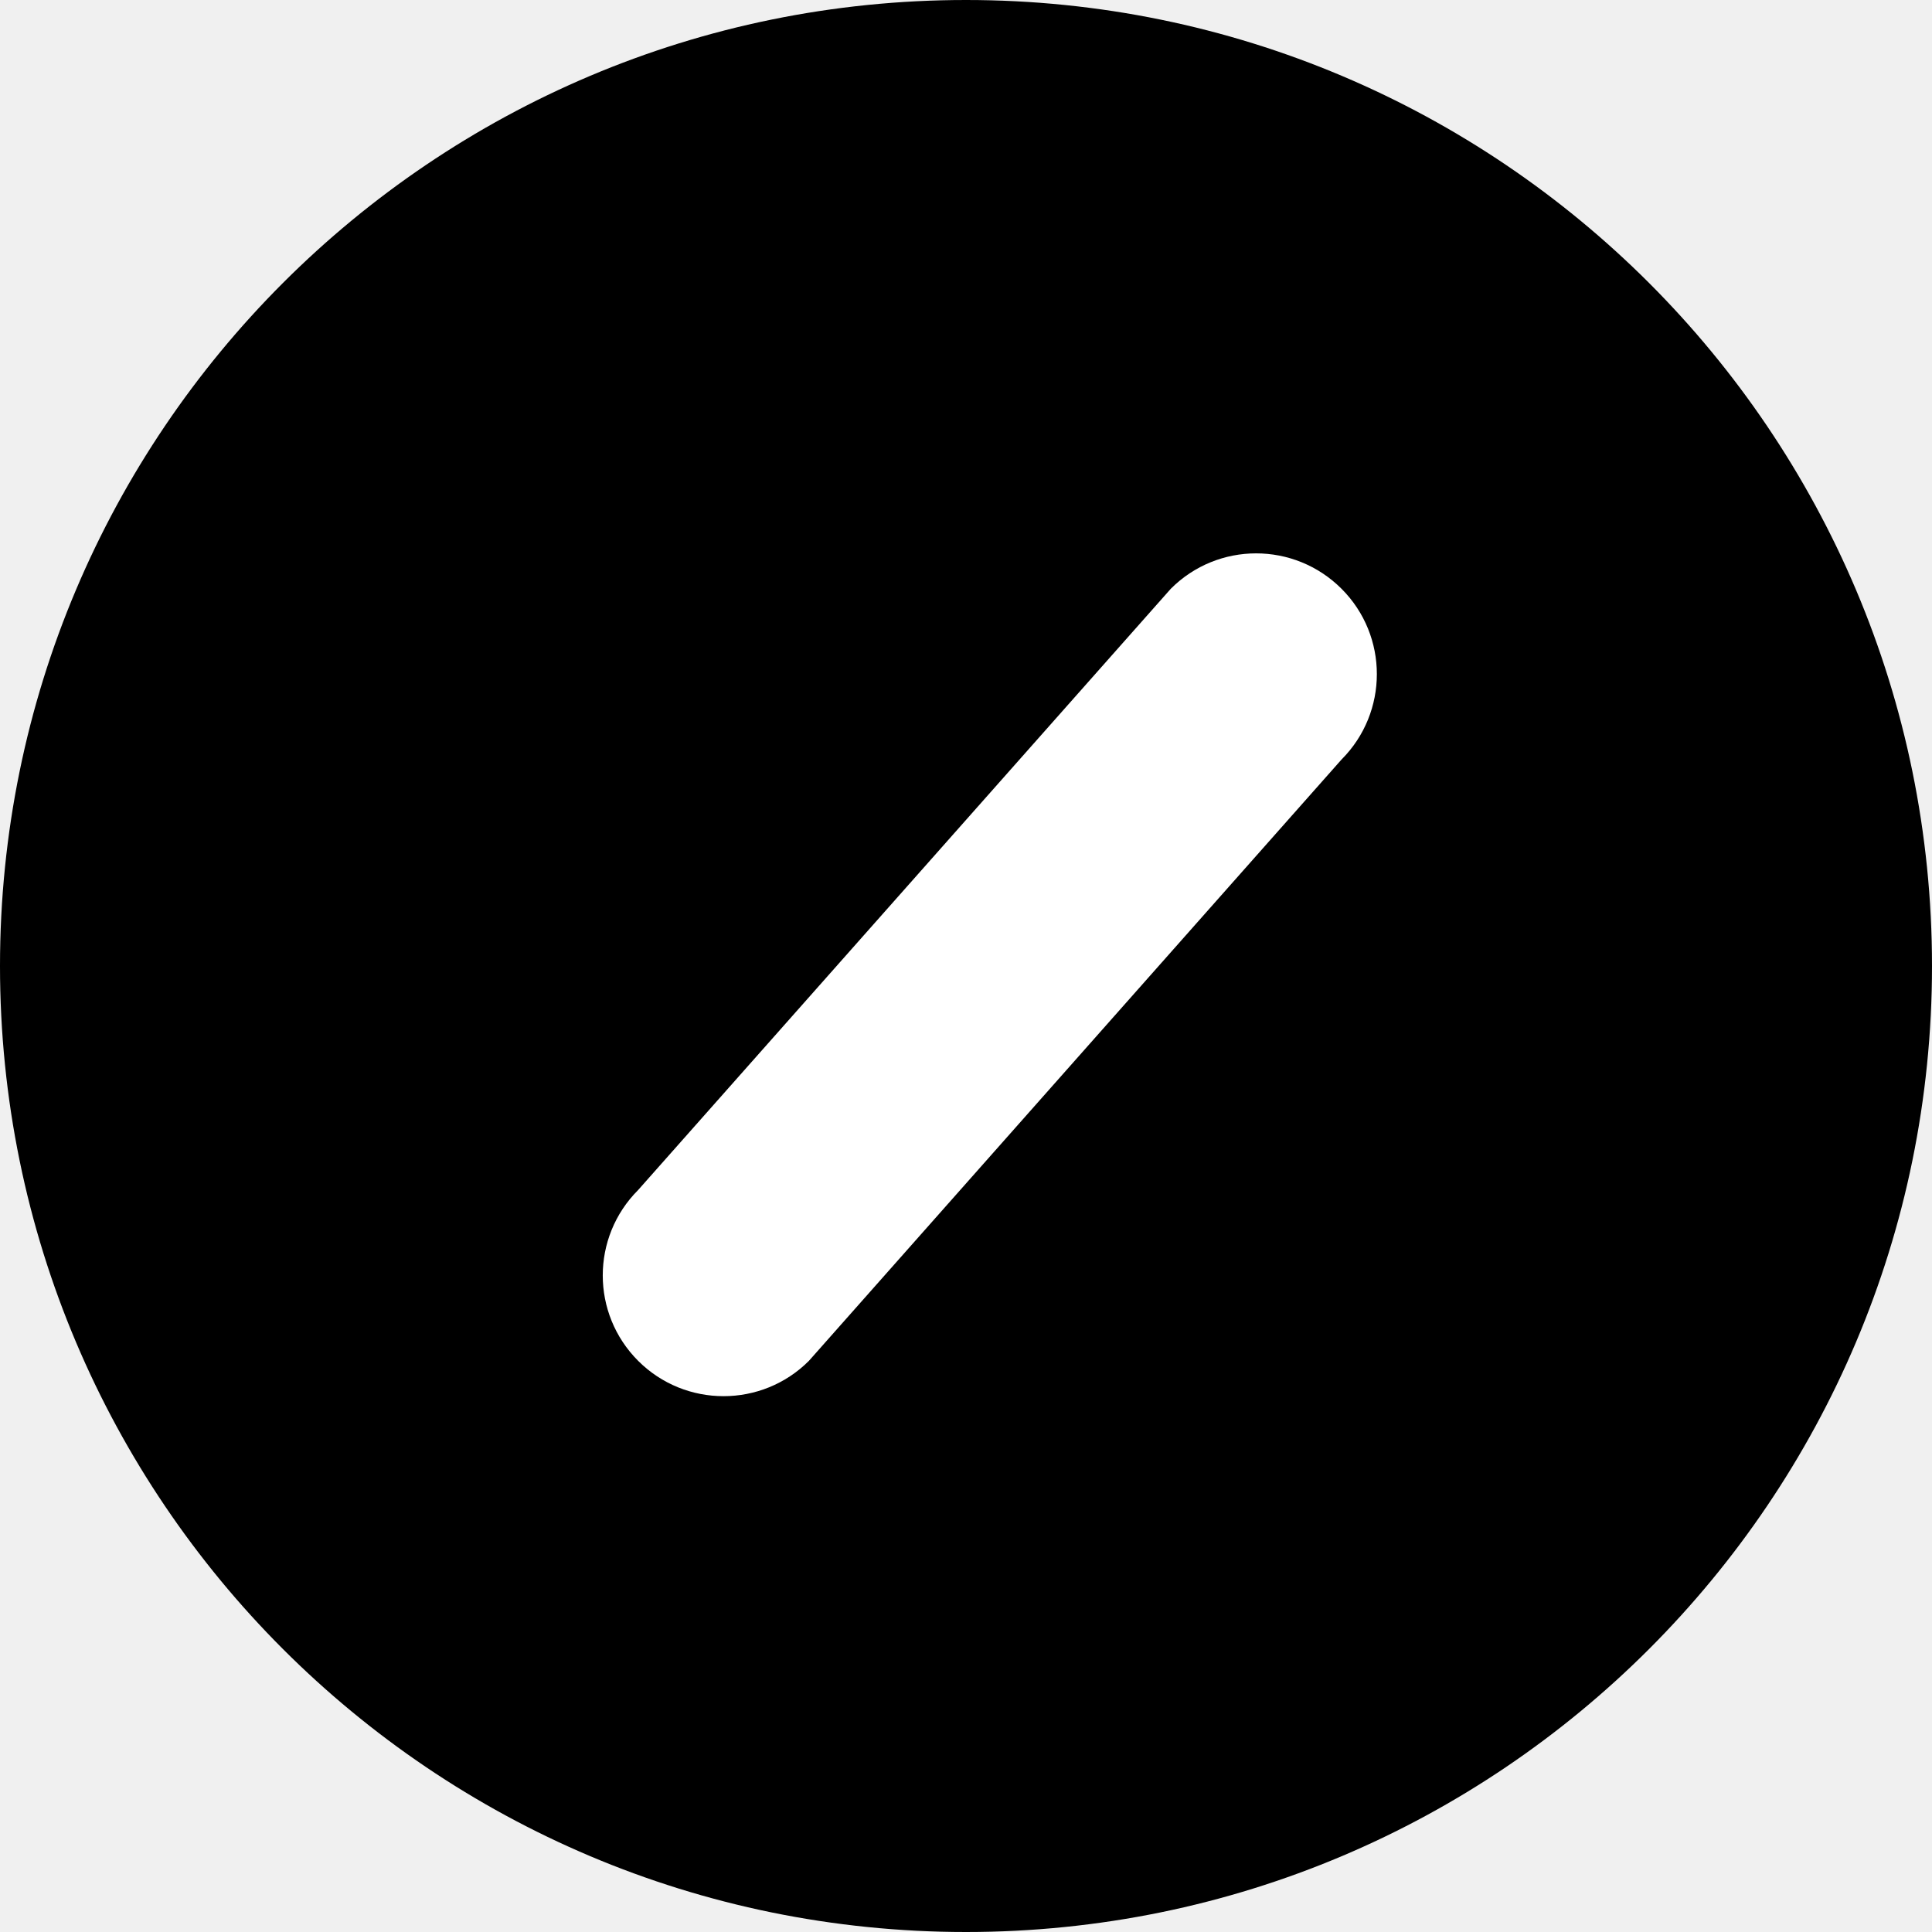
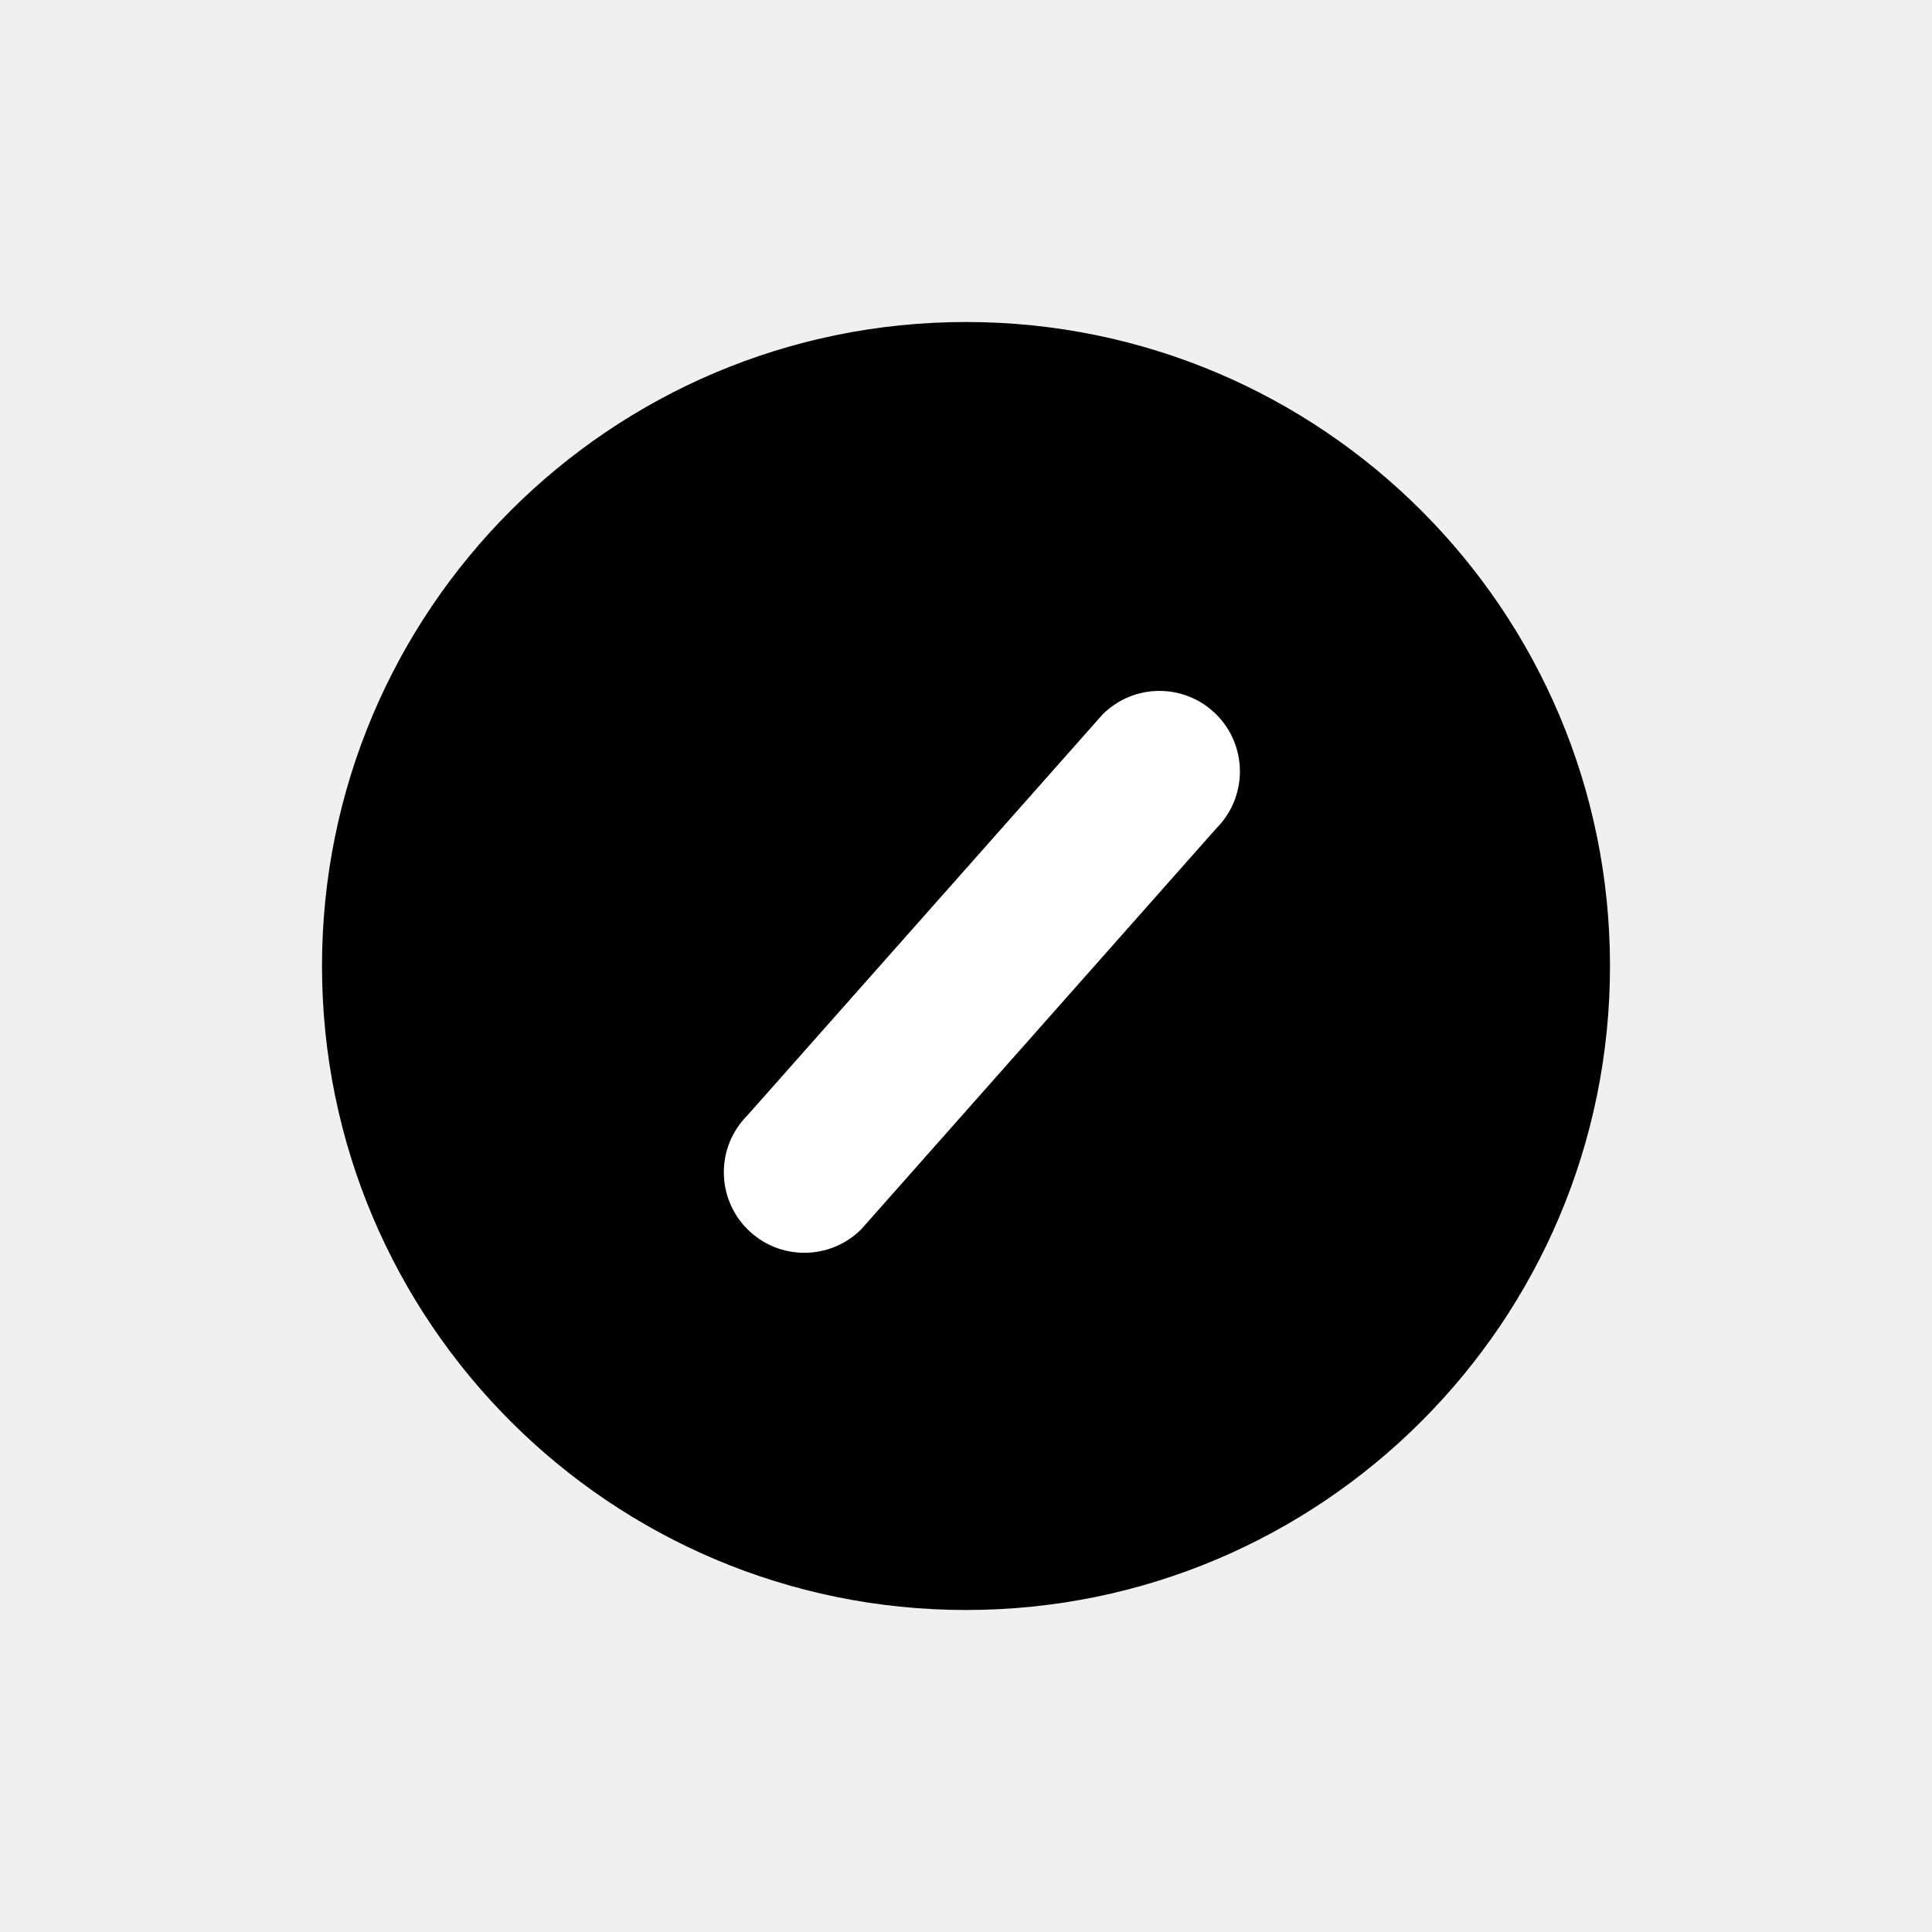
- <svg xmlns="http://www.w3.org/2000/svg" viewBox="0 0 16 16">
-   <path d="M8,16 C3.582,16 0,12.418 0,8 C0,3.582 3.582,0 8,0 C12.418,0 16,3.582 16,8 C16,12.418 12.418,16 8,16 Z" id="path-1" />
-   <path transform="translate(4, 4)" fill="white" d="M7.11,0.876 C6.719,0.485 6.086,0.485 5.696,0.876 L1.285,5.855 C0.894,6.246 0.894,6.879 1.285,7.27 C1.675,7.66 2.309,7.66 2.699,7.27 L7.11,2.29 C7.5,1.899 7.5,1.266 7.11,0.876 Z" id="path-3" />
+ <svg xmlns="http://www.w3.org/2000/svg" viewBox="0 0 24 24">
+   <path d="M12,20 C7.582,20 4,16.418 4,12 C4,7.582 7.582,4 12,4 C16.418,4 20,7.582 20,12 C20,16.418 16.418,20 12,20 Z" id="path-1" />
+   <path fill="white" d="M15.11,8.876 C14.719,8.485 14.086,8.485 13.696,8.876 L9.285,13.855 C8.894,14.246 8.894,14.879 9.285,15.27 C9.675,15.66 10.309,15.66 10.699,15.27 L15.11,10.29 C15.5,9.899 15.5,9.266 15.11,8.876 Z" id="path-3" />
</svg>
